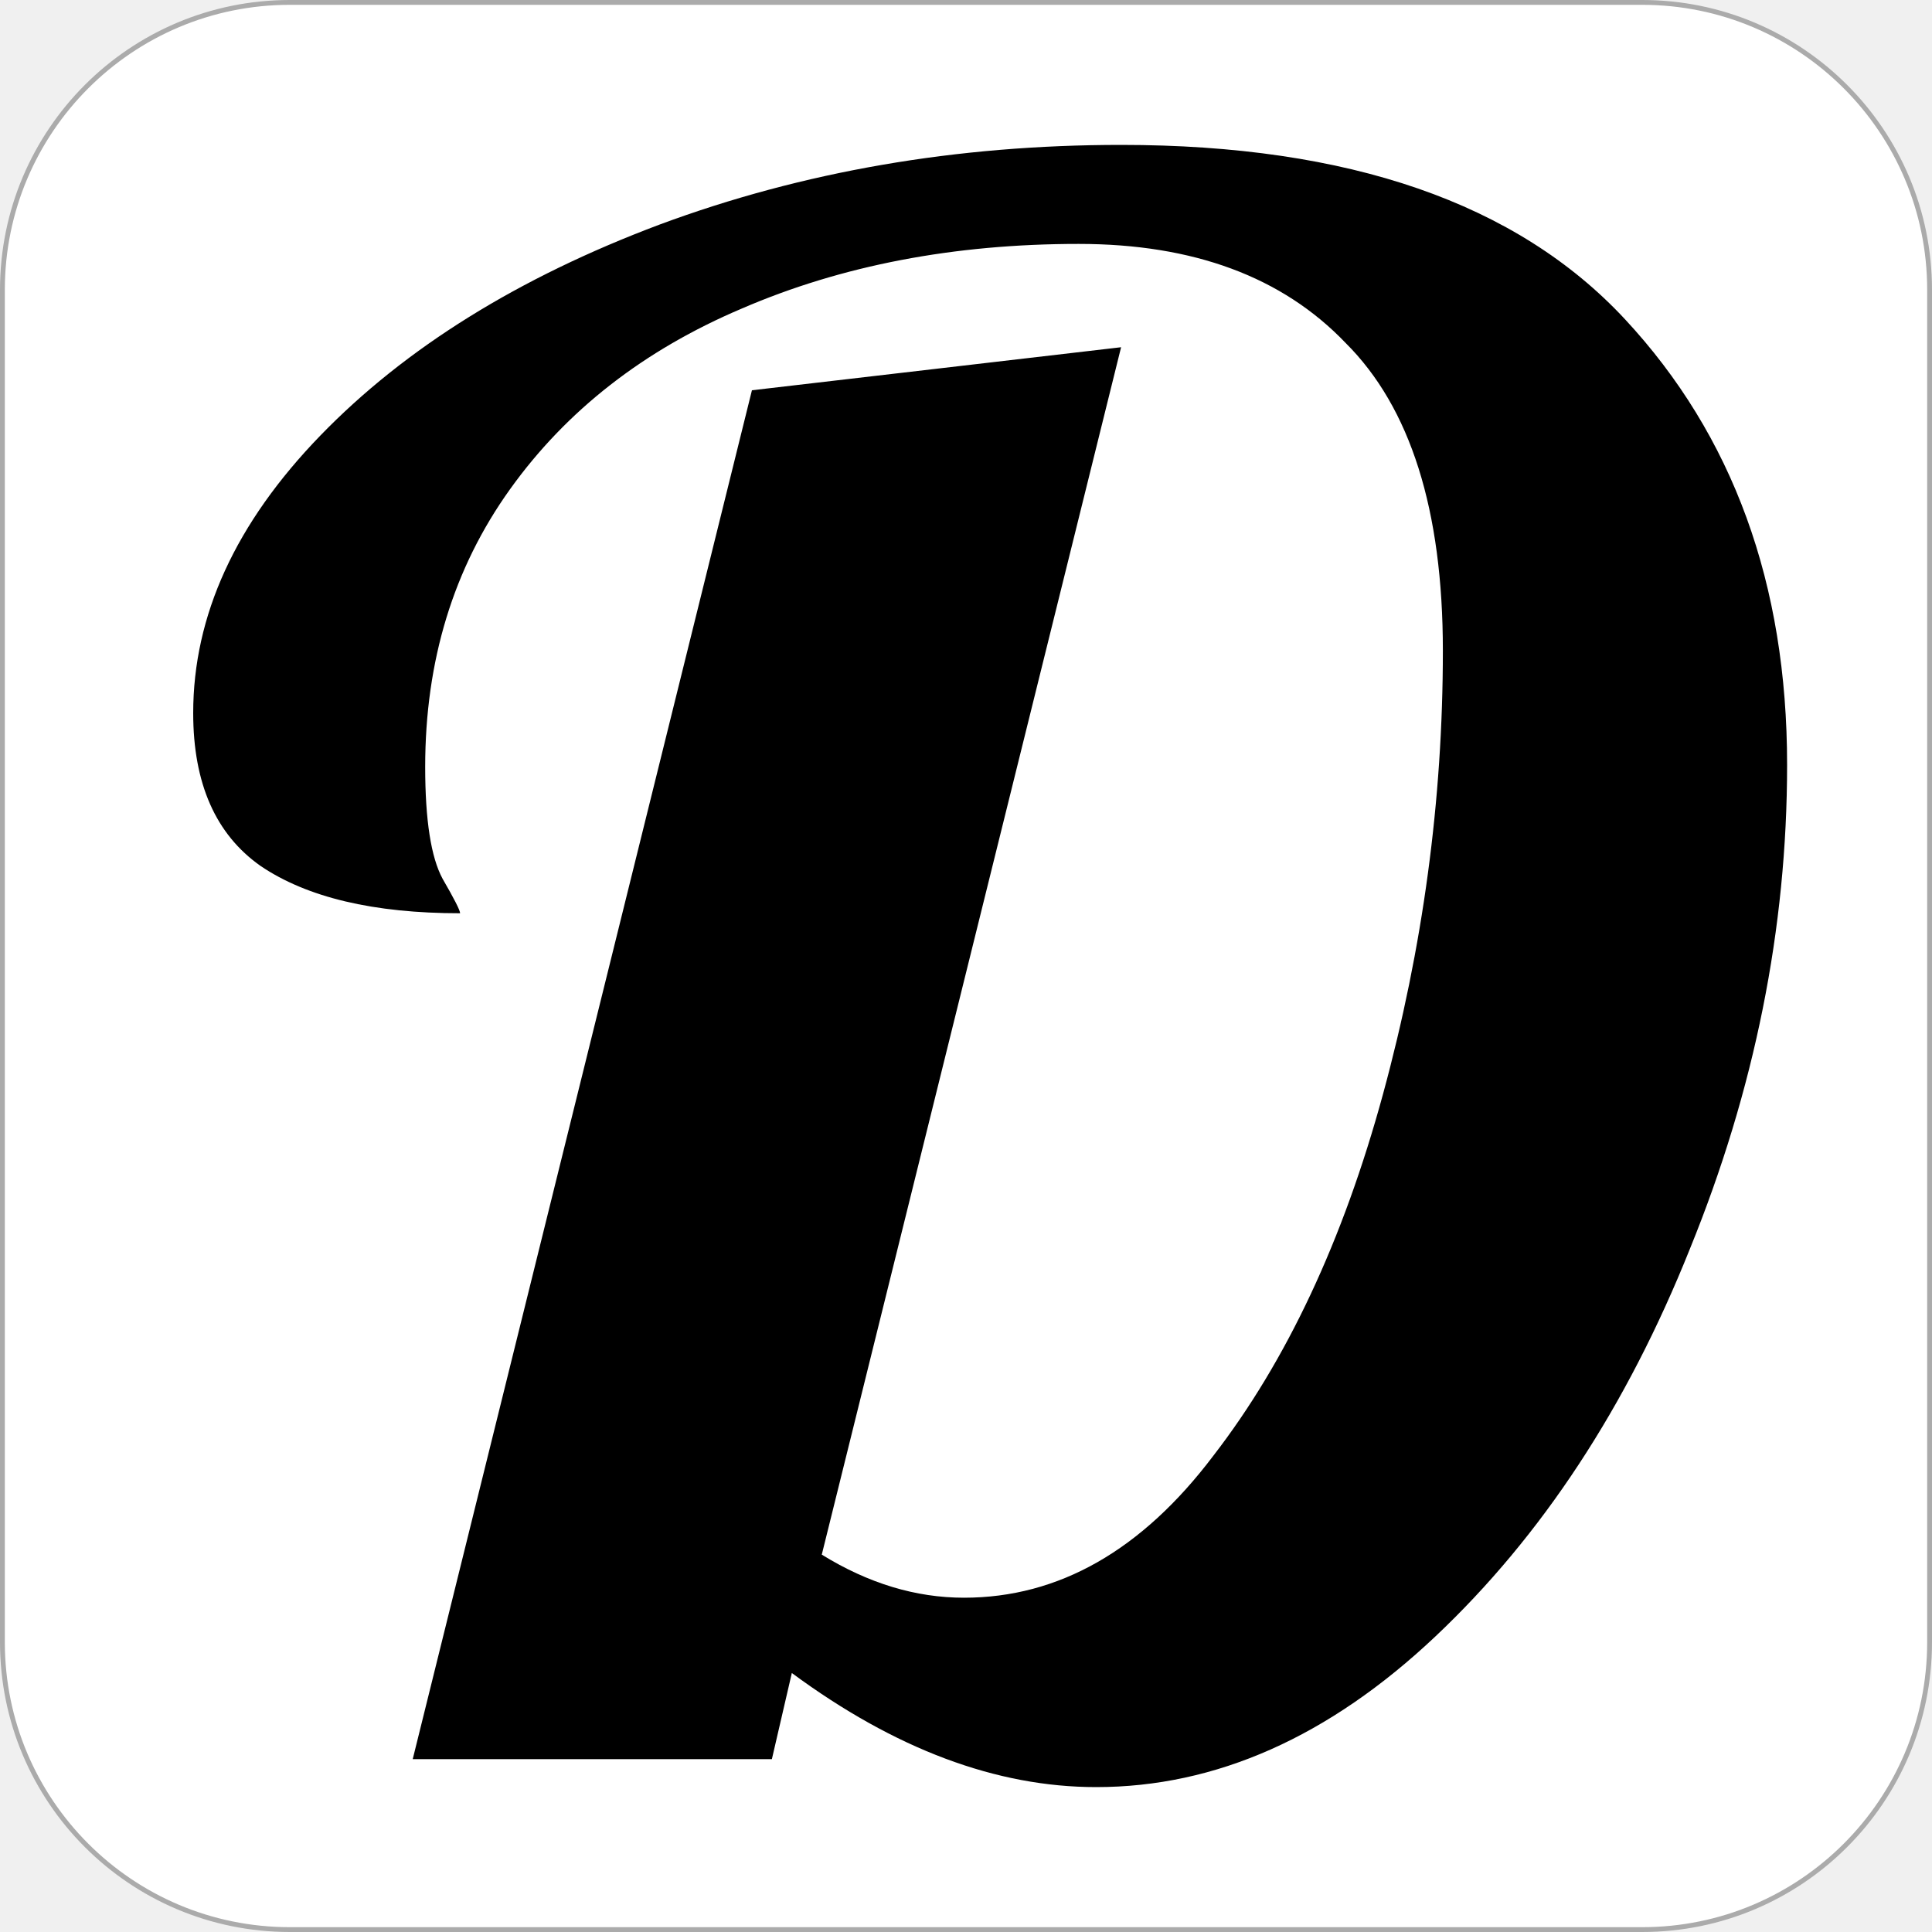
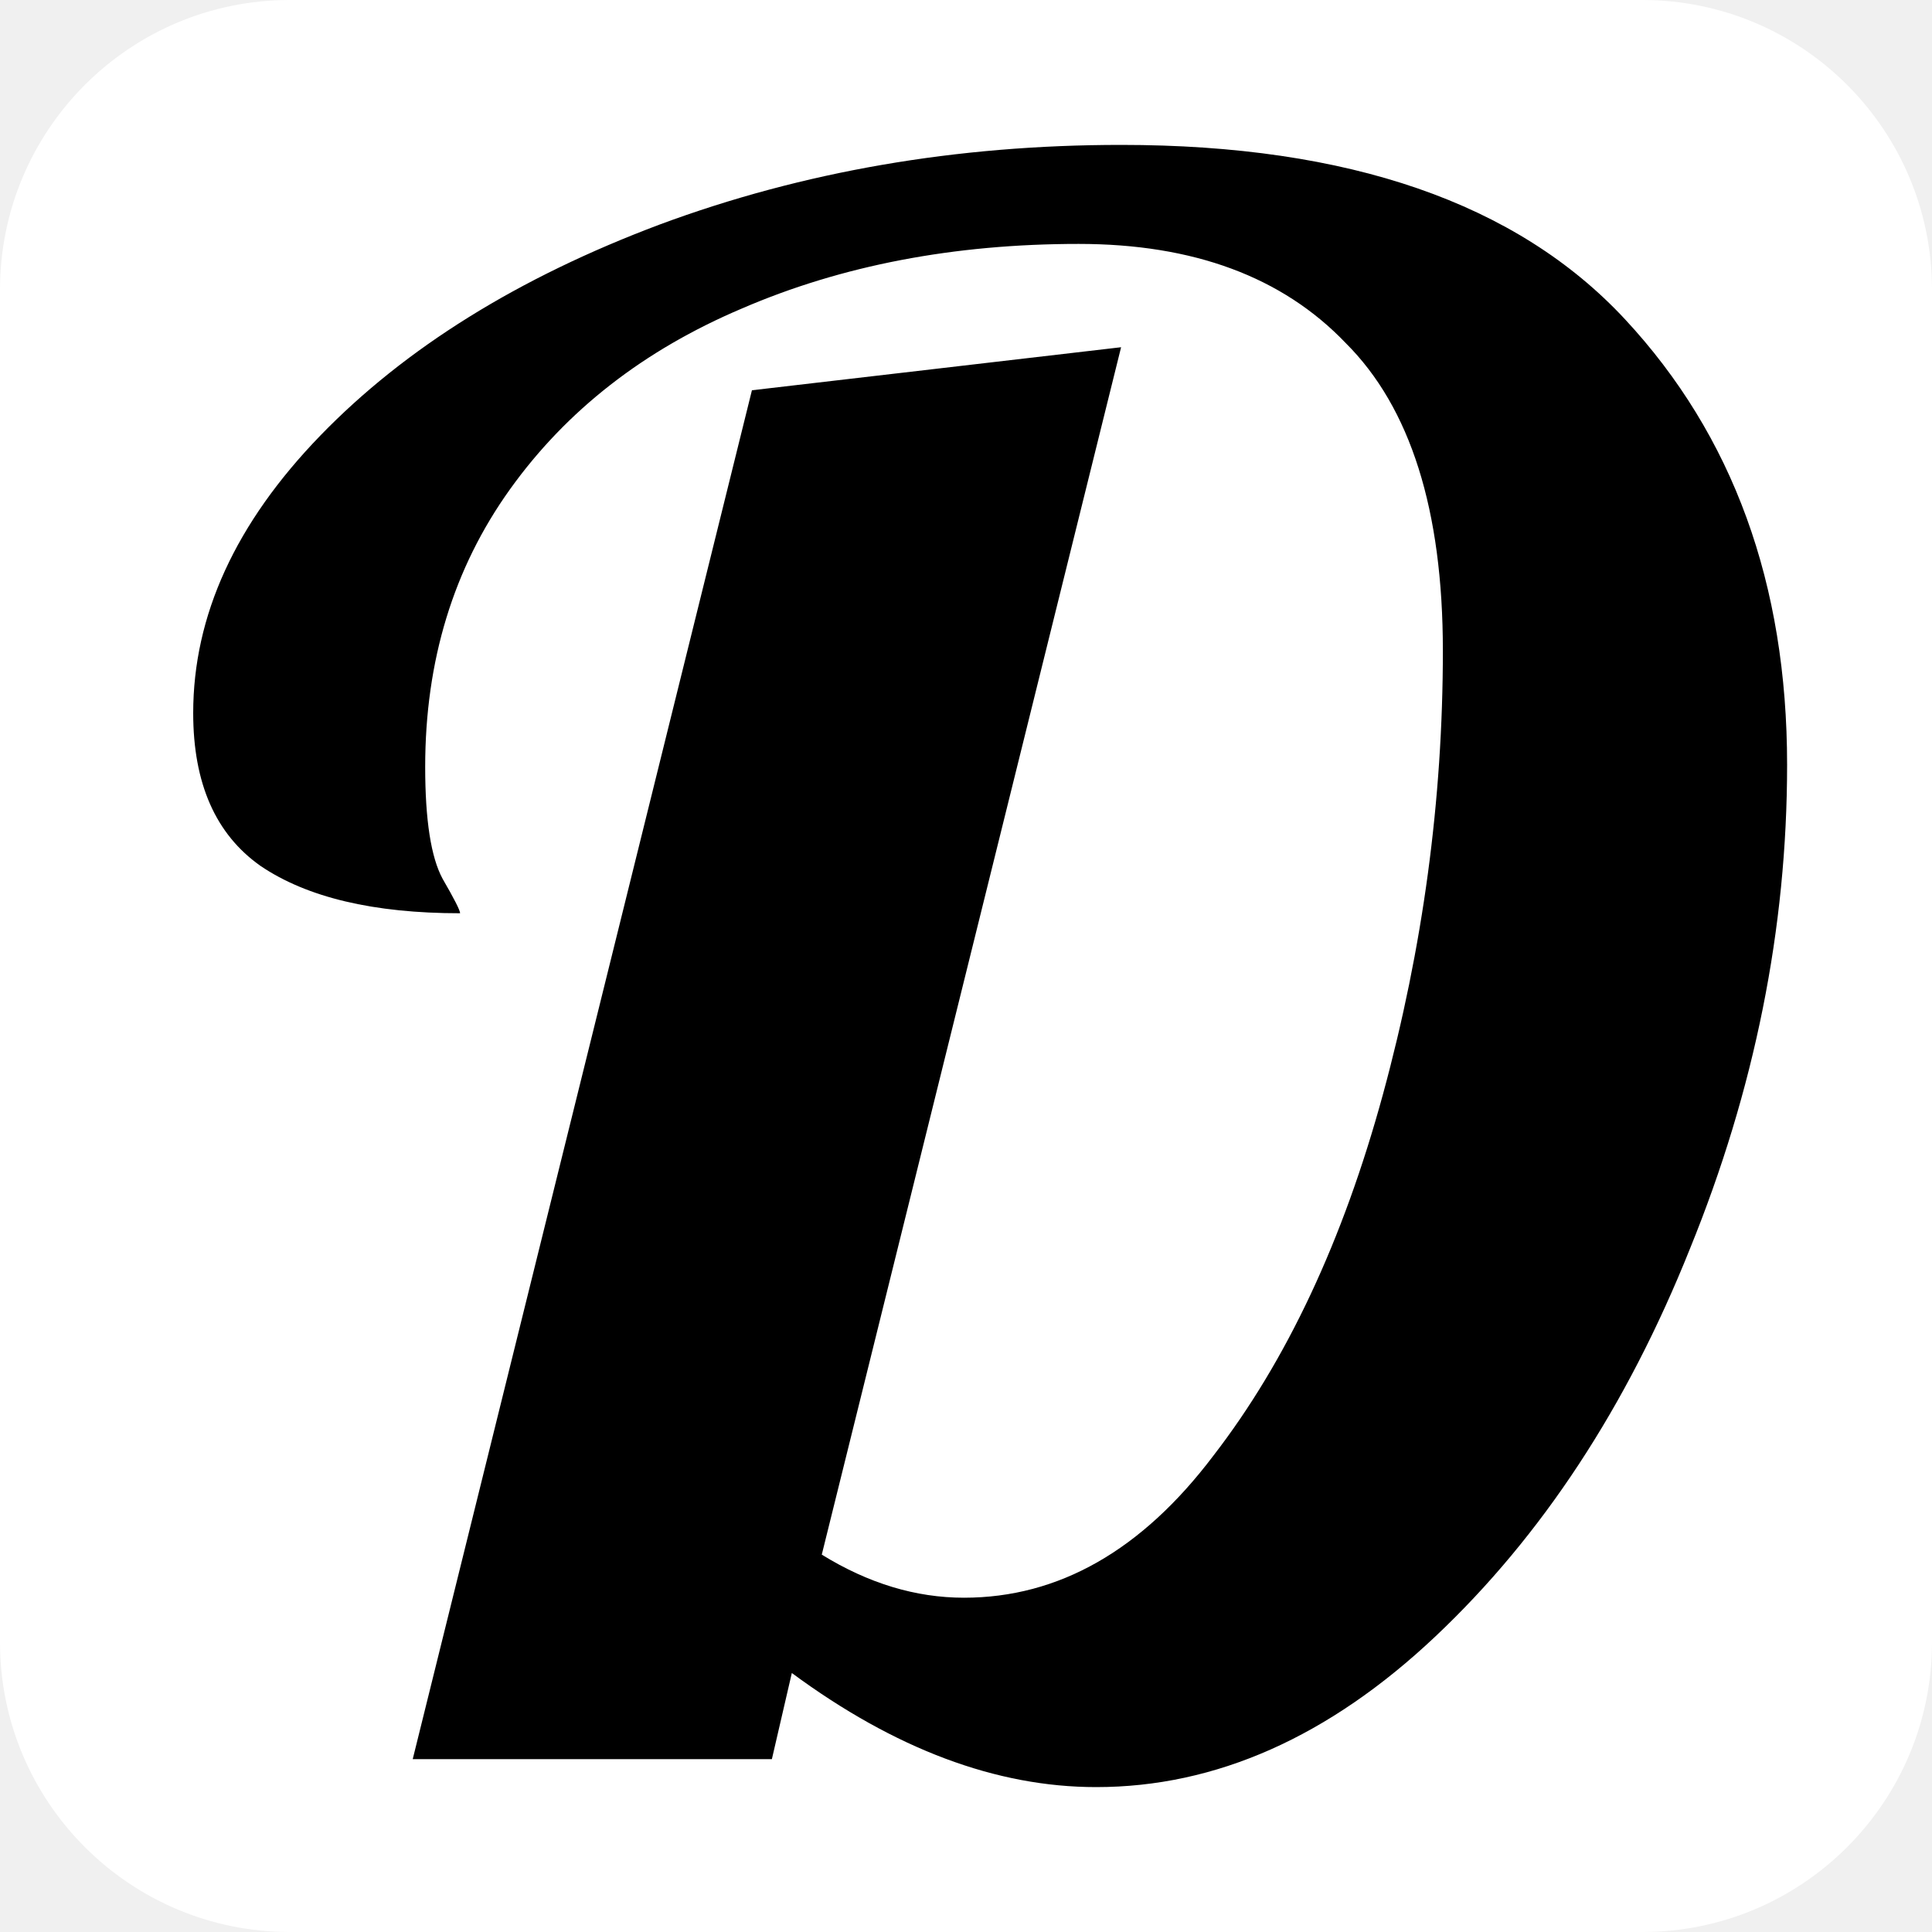
<svg xmlns="http://www.w3.org/2000/svg" width="40" height="40" viewBox="0 0 40 40" fill="none">
-   <rect x="0.05" y="0.05" width="39.9" height="39.9" rx="5.95" fill="white" />
-   <rect x="0.05" y="0.05" width="39.9" height="39.9" rx="5.95" stroke="#ABABAB" stroke-width="0.1" />
+   <rect width="40" height="40" rx="6" fill="white" />
  <path d="M22.695 37C20.629 37 18.529 36.213 16.394 34.638L15.981 36.421H8.545L15.568 8.08L23.211 7.189L17.014 32.187C17.978 32.782 18.959 33.079 19.958 33.079C21.92 33.079 23.642 32.098 25.122 30.138C26.637 28.177 27.808 25.681 28.634 22.651C29.46 19.621 29.873 16.561 29.873 13.472C29.873 10.56 29.202 8.436 27.859 7.1C26.551 5.733 24.709 5.05 22.333 5.05C19.751 5.05 17.427 5.495 15.361 6.387C13.33 7.248 11.729 8.496 10.559 10.13C9.388 11.764 8.803 13.68 8.803 15.878C8.803 16.977 8.923 17.75 9.164 18.195C9.405 18.611 9.526 18.849 9.526 18.908C7.736 18.908 6.358 18.581 5.394 17.928C4.465 17.274 4 16.22 4 14.764C4 12.744 4.878 10.828 6.634 9.016C8.39 7.204 10.731 5.748 13.657 4.649C16.618 3.55 19.803 3 23.211 3C27.928 3 31.405 4.203 33.643 6.609C35.881 9.016 37 12.09 37 15.834C37 19.22 36.329 22.562 34.986 25.86C33.678 29.128 31.922 31.801 29.718 33.881C27.515 35.96 25.174 37 22.695 37Z" fill="black" />
</svg>
